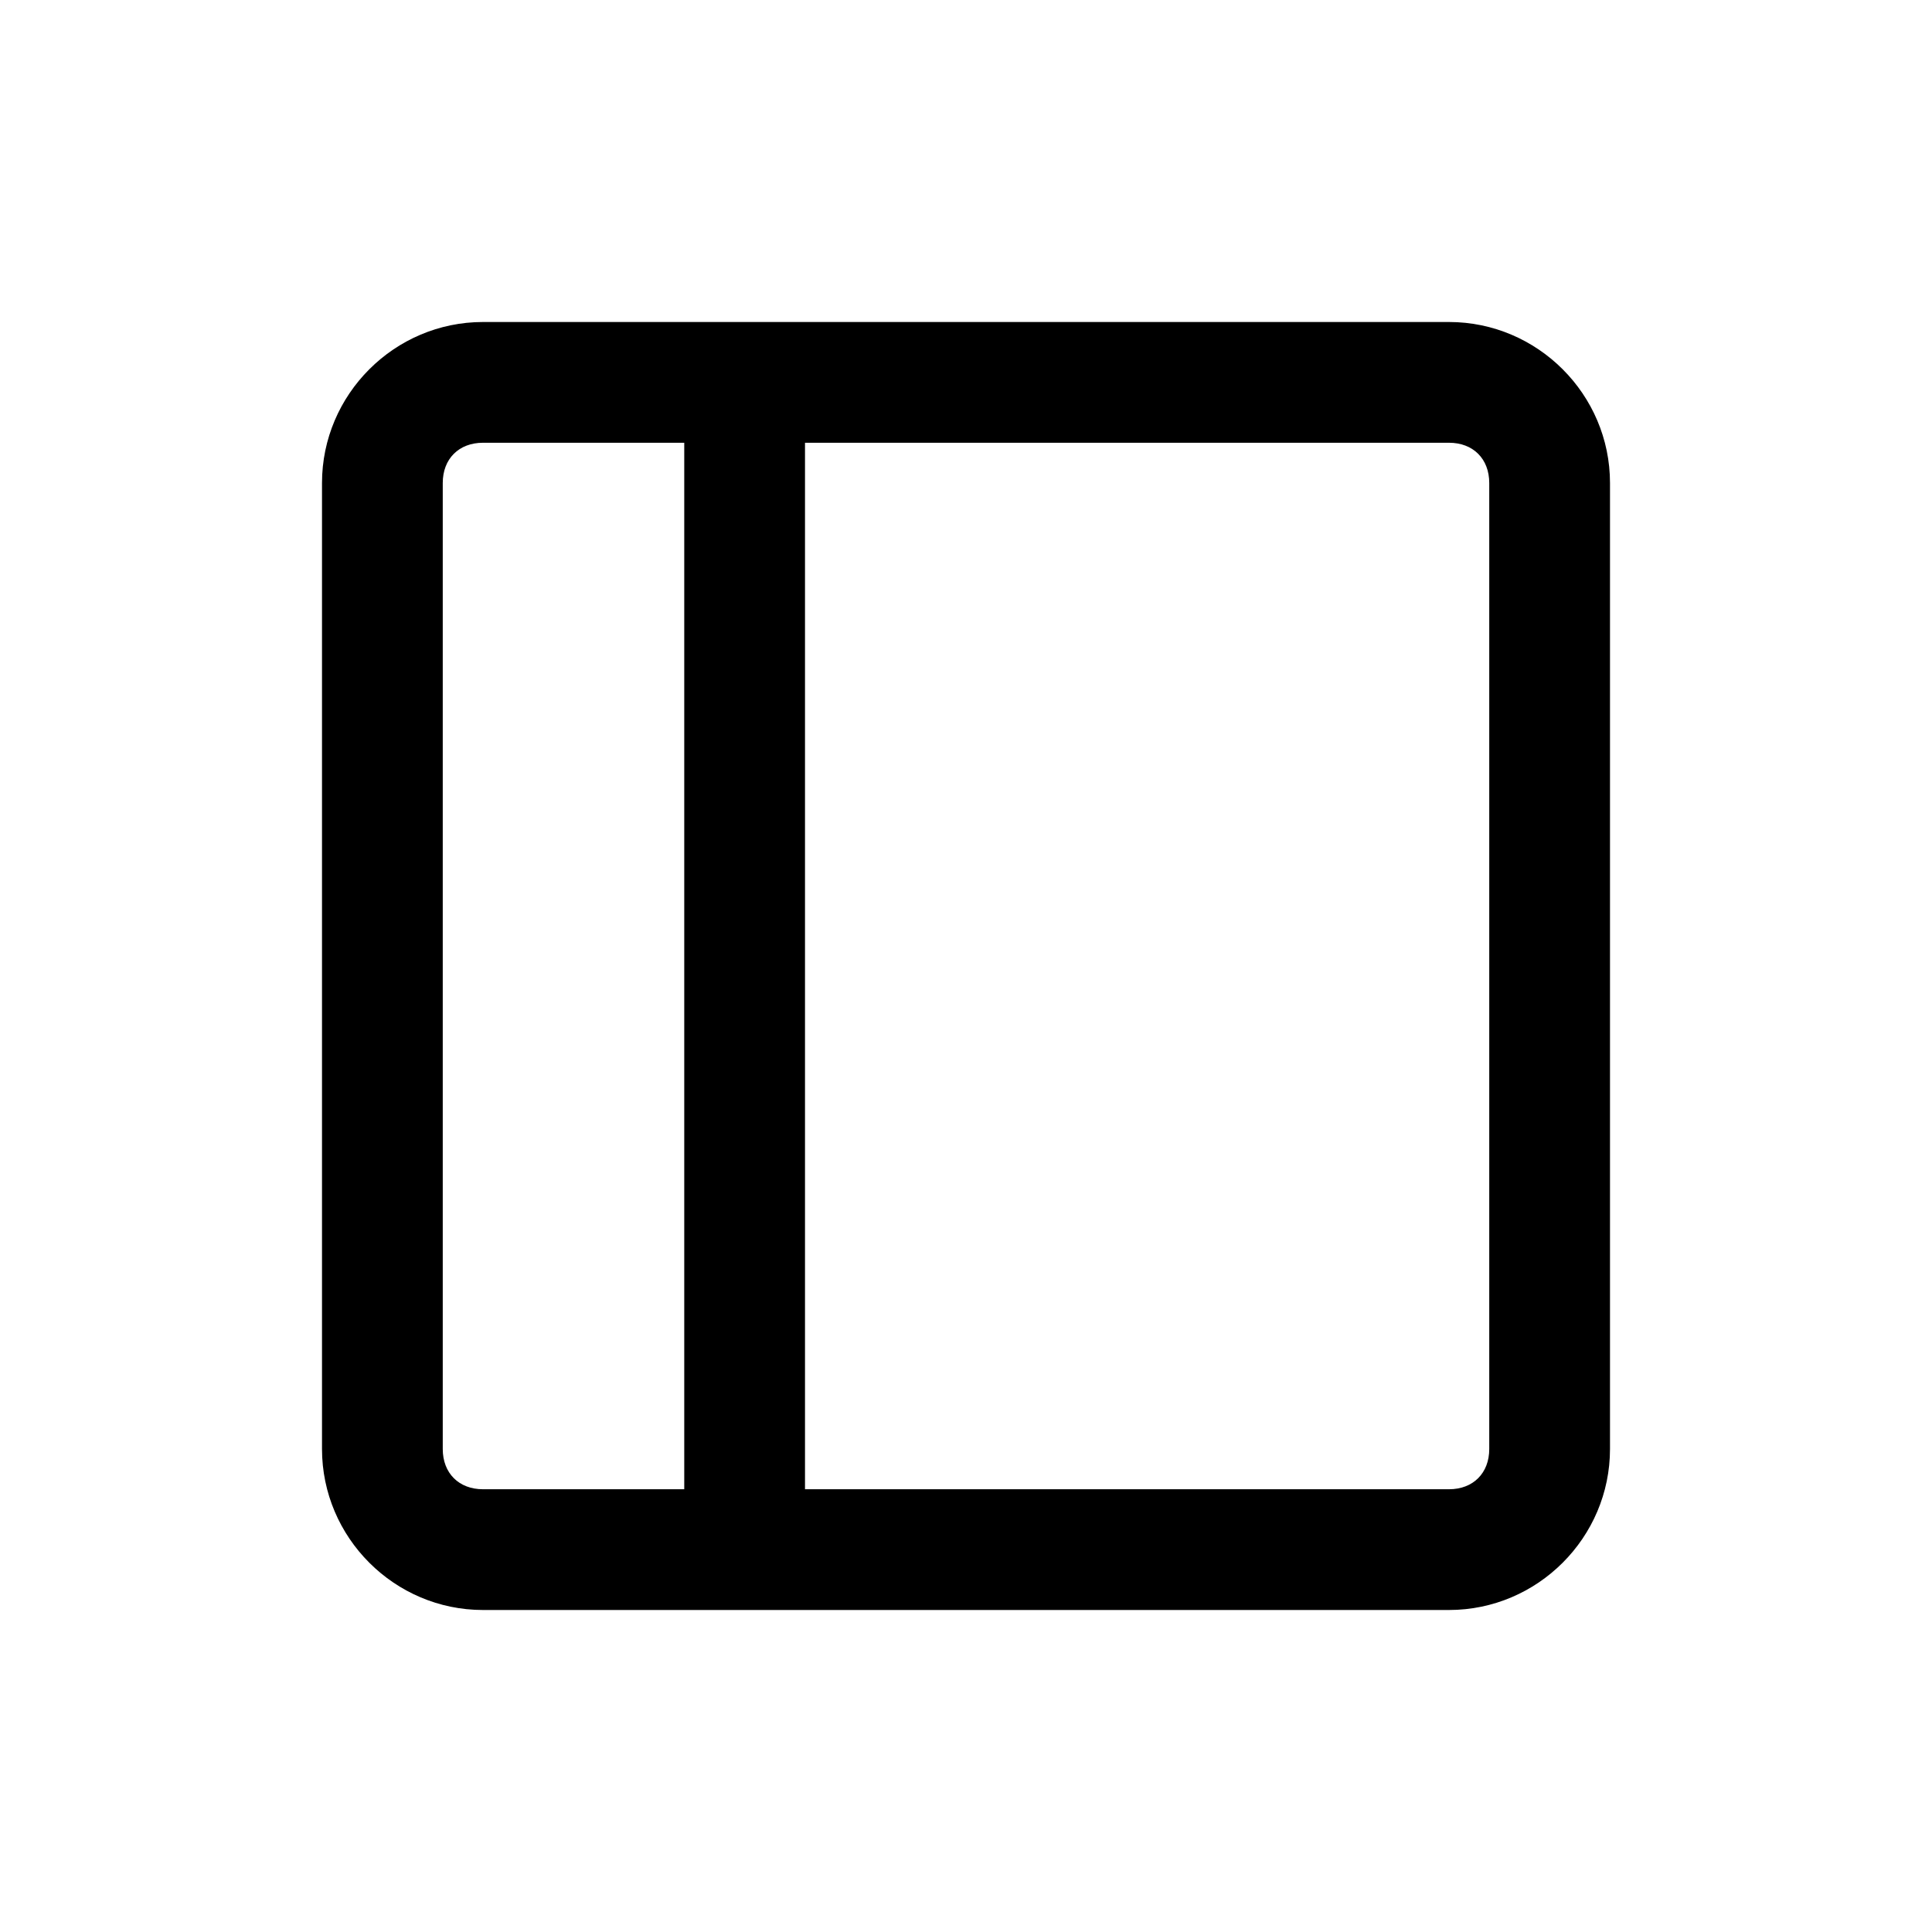
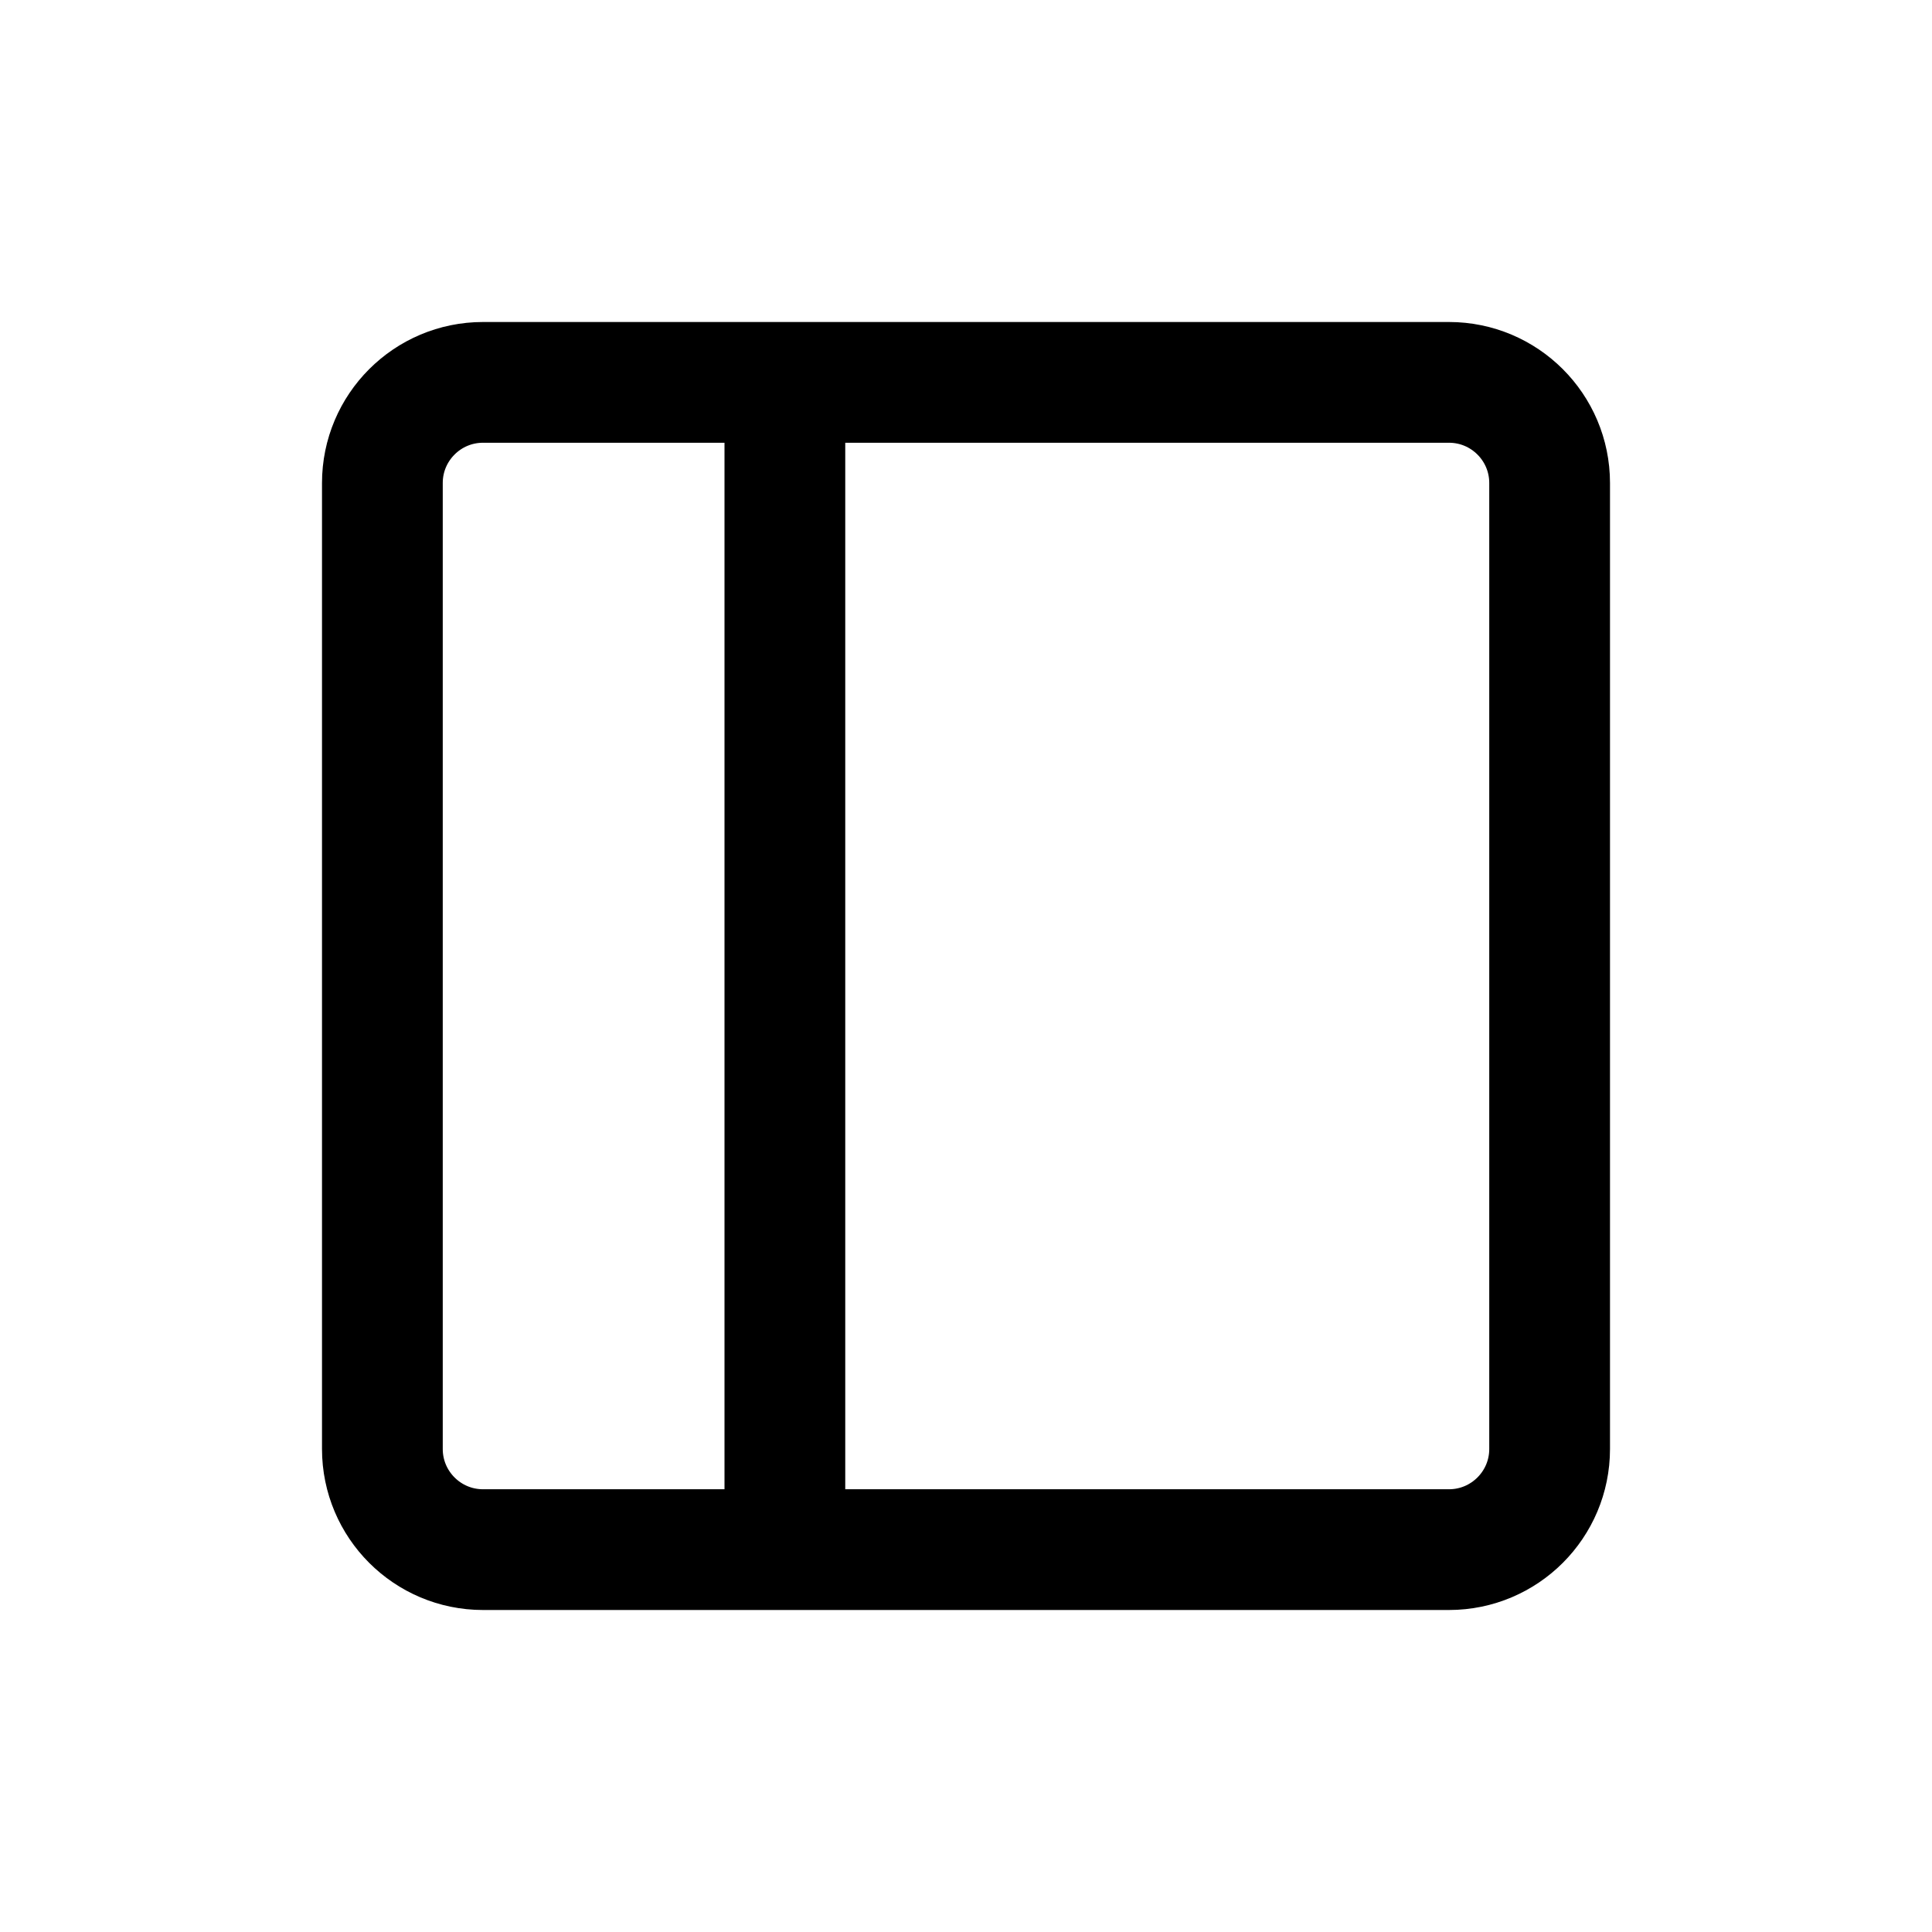
- <svg xmlns="http://www.w3.org/2000/svg" viewBox="0 0 24 24" fill="currentColor">
-   <path fill-rule="evenodd" clip-rule="evenodd" d="M18 4H6c-1.1 0-2 .9-2 2v12c0 1.1.9 2 2 2h12c1.1 0 2-.9 2-2V6c0-1.1-.9-2-2-2zM8.5 18.5H6c-.3 0-.5-.2-.5-.5V6c0-.3.2-.5.5-.5h2.5v13zm10-.5c0 .3-.2.5-.5.5h-8v-13h8c.3 0 .5.2.5.5v12z" />
+ <svg xmlns="http://www.w3.org/2000/svg" viewBox="0 0 24 24" style="fill: none" stroke="currentColor" stroke-width="1.5">
+   <path d="M9.75 4.75H6C5.31 4.75 4.75 5.31 4.75 6V18C4.75 18.69 5.31 19.25 6 19.25H9.75M9.75 4.75H18C18.69 4.75 19.25 5.31 19.25 6V18C19.25 18.69 18.69 19.25 18 19.25H9.75M9.75 4.75V19.25" vector-effect="non-scaling-stroke" />
</svg>
